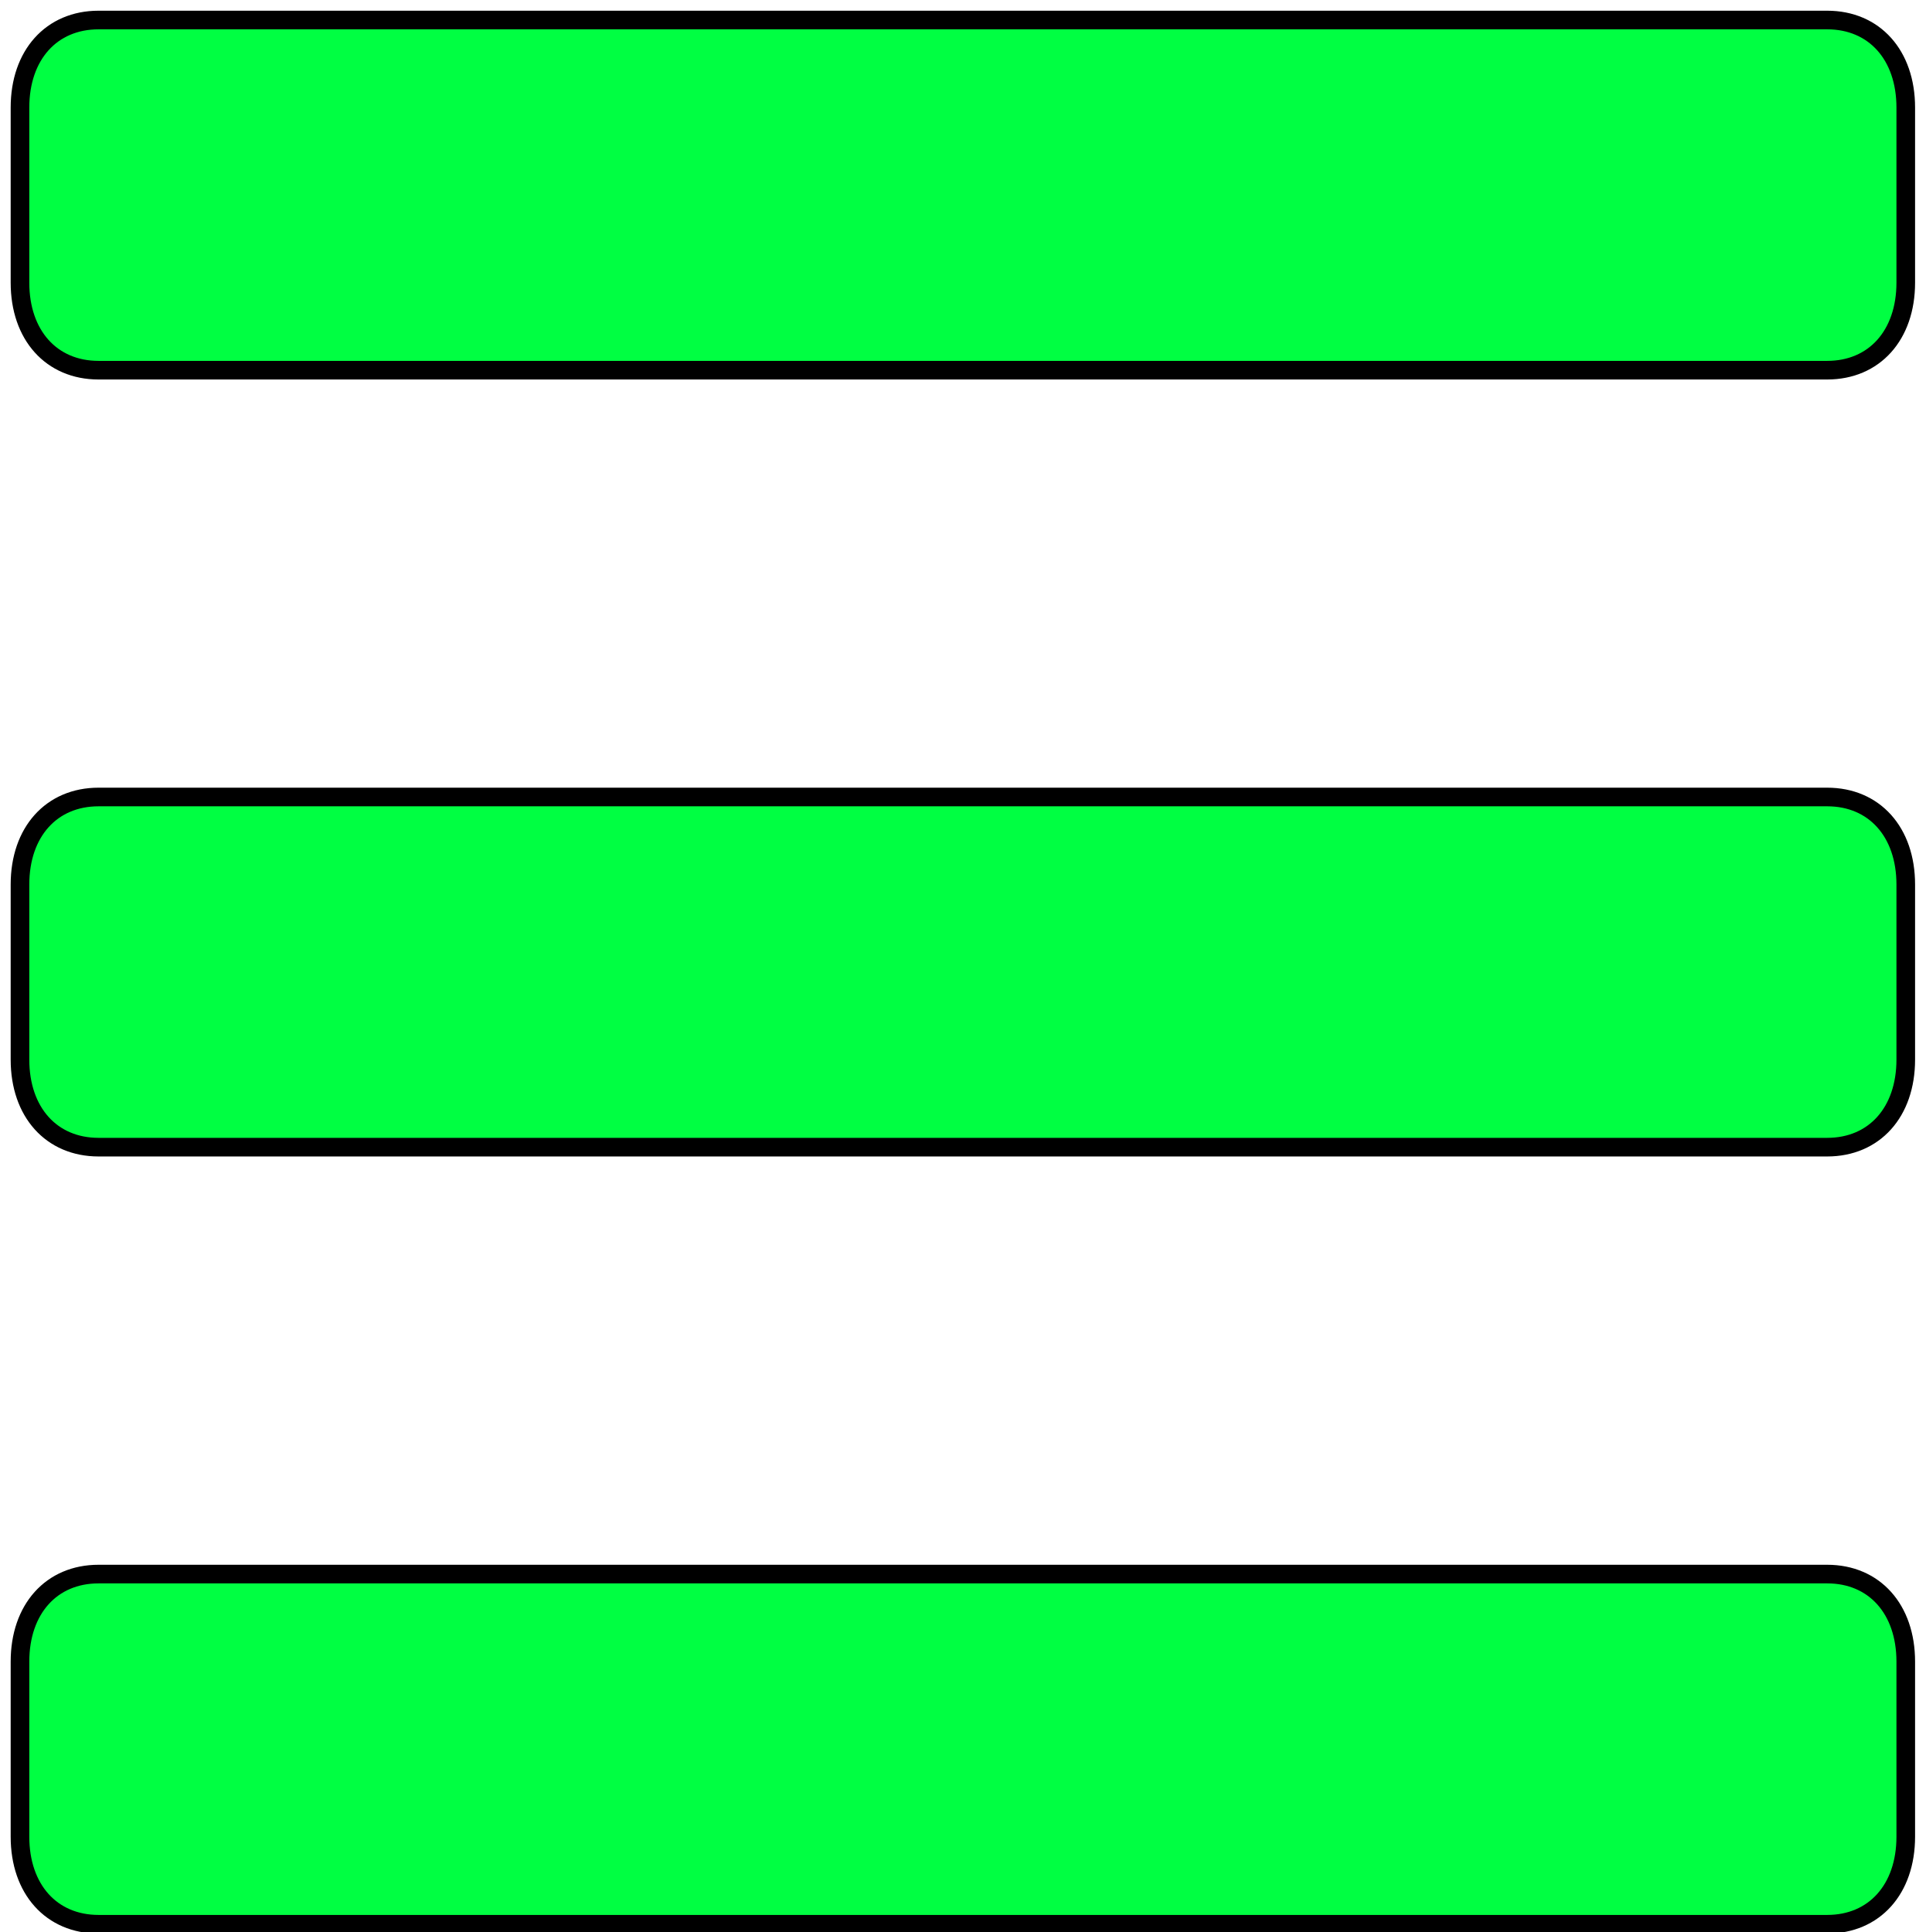
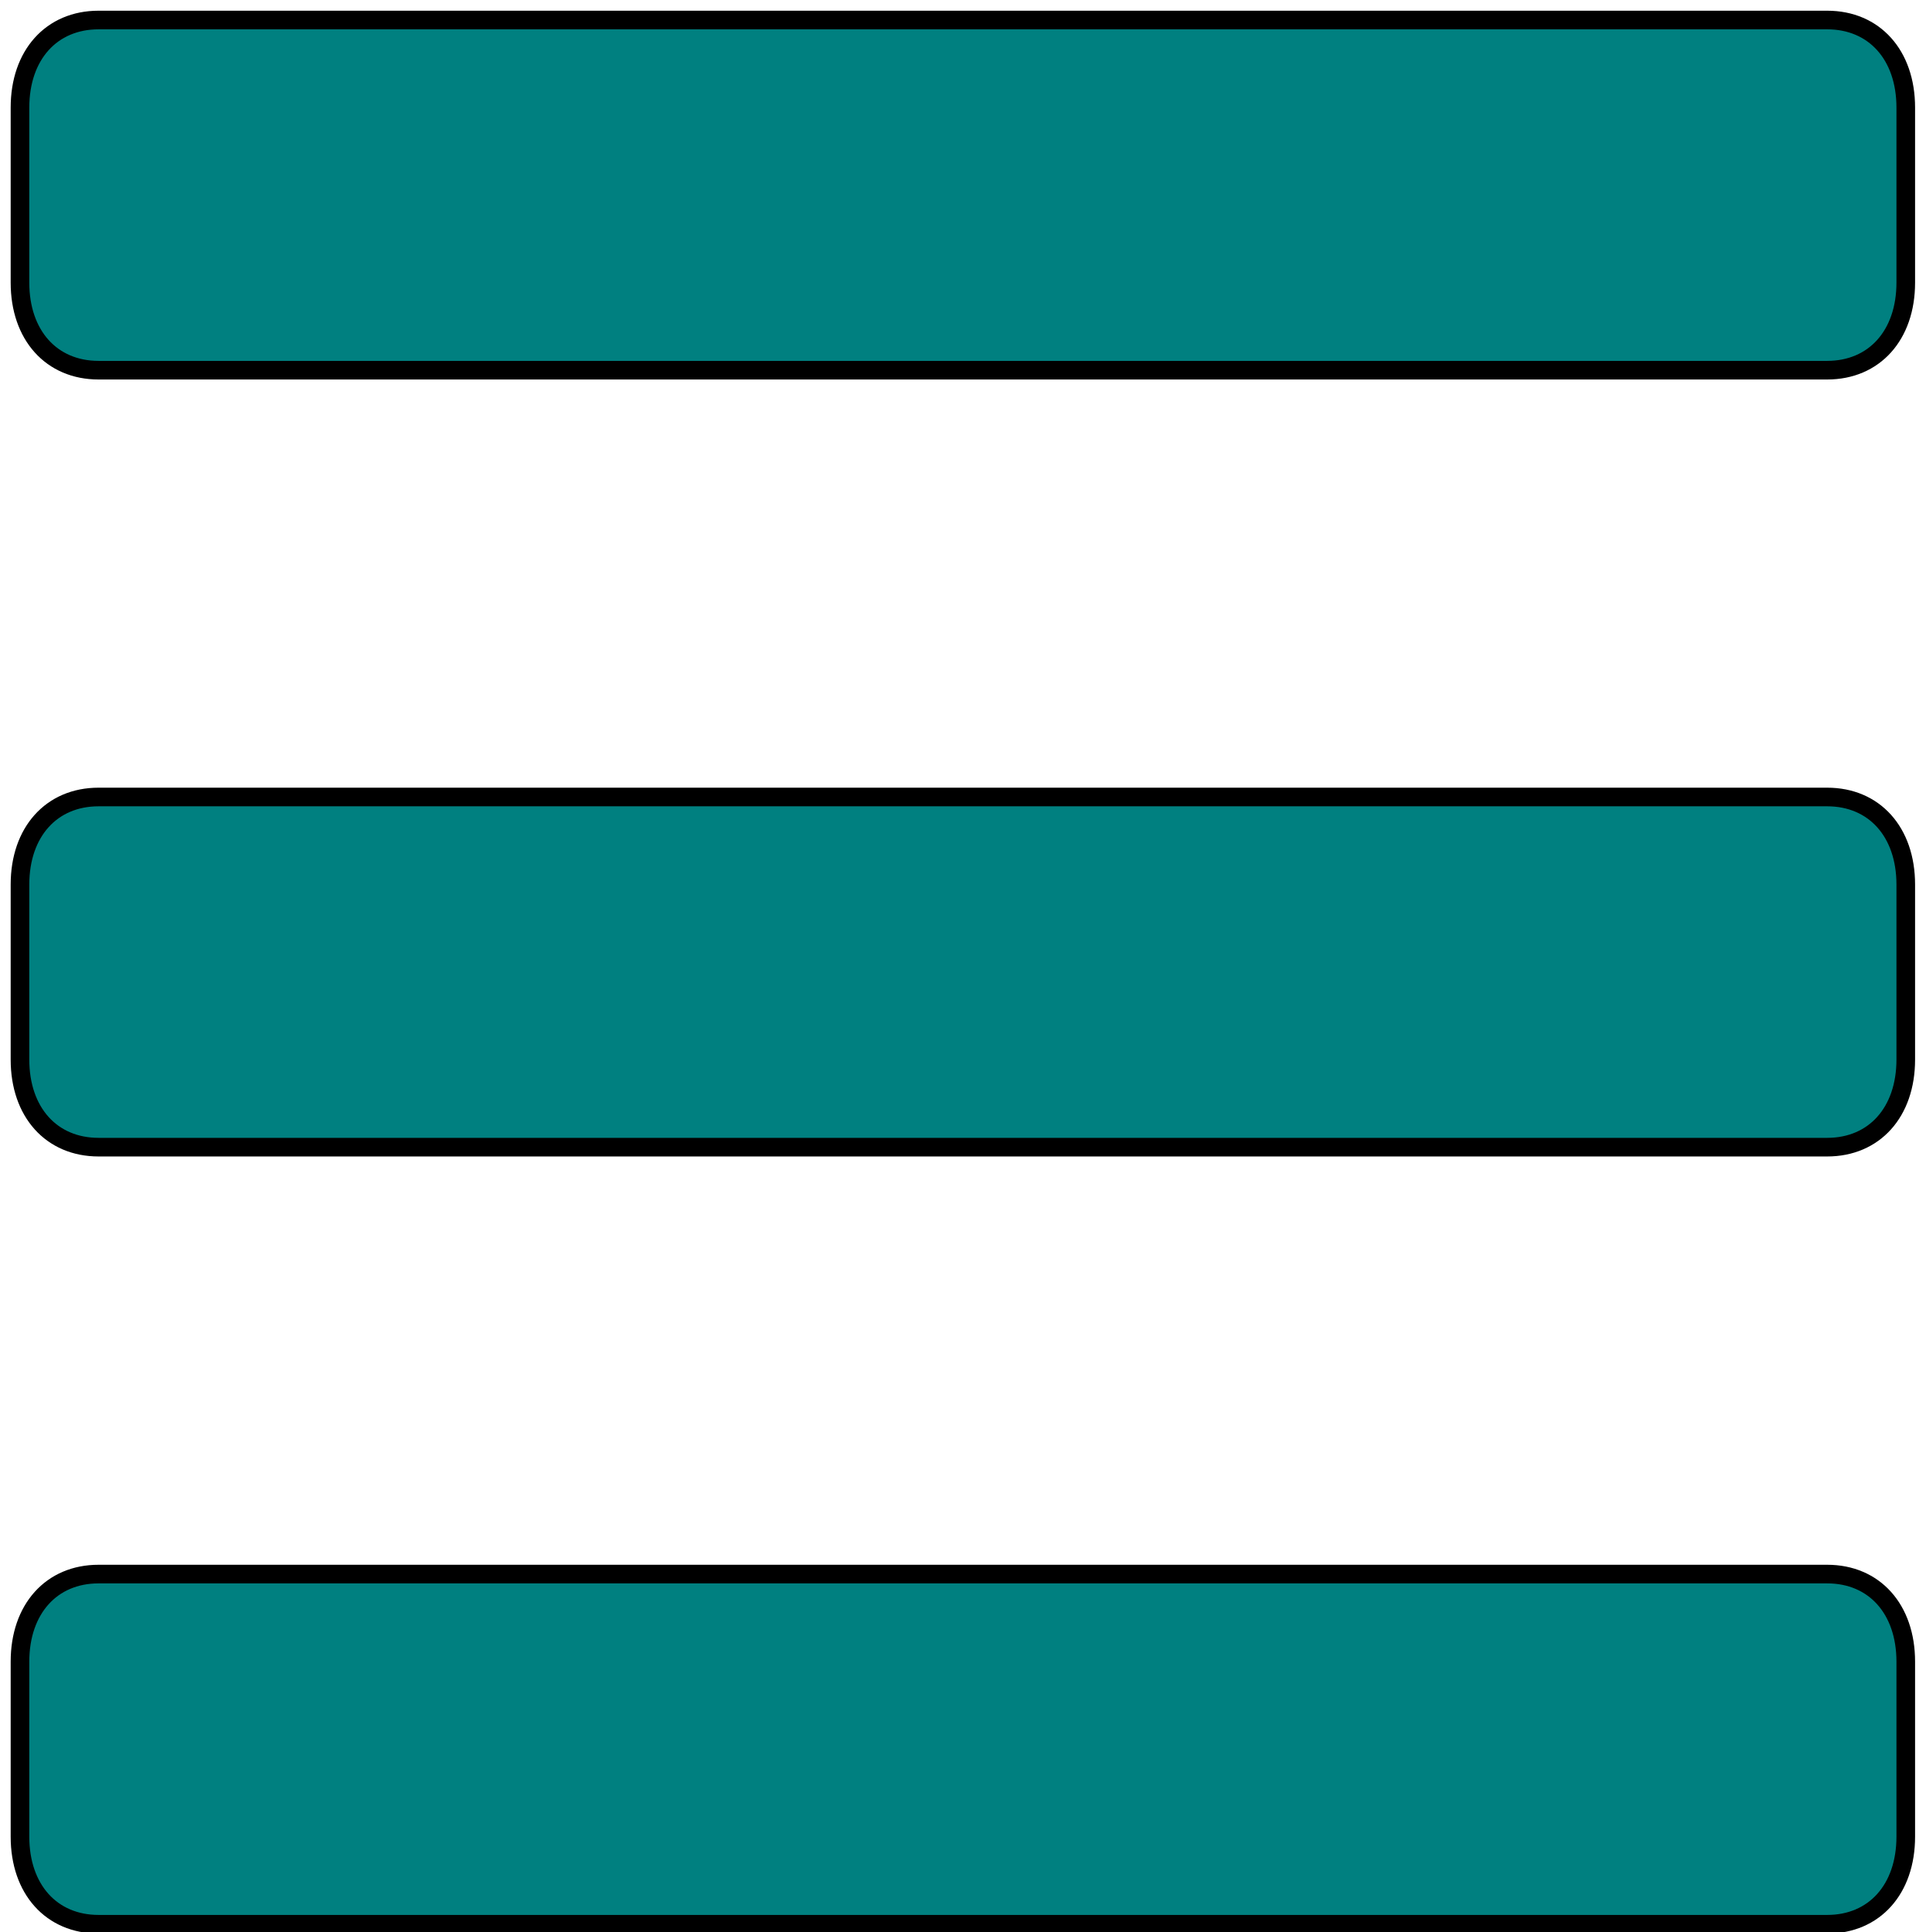
<svg xmlns="http://www.w3.org/2000/svg" version="1.1" viewBox="0 0 16.959 17.015" enable-background="new 0 0 24 24" width="361.782" height="362.991" id="svg2">
  <defs id="defs14" />
-   <path style="fill:#00ff42;fill-opacity:1;stroke:#000000;stroke-width:0.164;stroke-miterlimit:4;stroke-dasharray:none;stroke-opacity:1" id="path6" d="m 16.783,0.947 c 0,-0.463 -0.277,-0.771 -0.692,-0.771 l -15.223,0 c -0.415,0 -0.692,0.308 -0.692,0.771 l 0,1.542 c 0,0.463 0.277,0.771 0.692,0.771 l 15.223,0 c 0.415,0 0.692,-0.308 0.692,-0.771 l 0,-1.542 z" />
-   <path d="m 16.783,14.634 c 0,-0.463 -0.277,-0.771 -0.692,-0.771 l -15.223,0 c -0.415,0 -0.692,0.308 -0.692,0.771 l 0,1.542 c 0,0.463 0.277,0.771 0.692,0.771 l 15.223,0 c 0.415,0 0.692,-0.308 0.692,-0.771 l 0,-1.542 z" id="path4150" style="fill:#00ff42;fill-opacity:1;stroke:#000000;stroke-width:0.164;stroke-miterlimit:4;stroke-dasharray:none;stroke-opacity:1" />
-   <path style="fill:#00ff42;fill-opacity:1;stroke:#000000;stroke-width:0.164;stroke-miterlimit:4;stroke-dasharray:none;stroke-opacity:1" id="path4152" d="m 16.783,7.79 c 0,-0.463 -0.277,-0.771 -0.692,-0.771 l -15.223,0 c -0.415,0 -0.692,0.308 -0.692,0.771 l 0,1.542 c 0,0.463 0.277,0.771 0.692,0.771 l 15.223,0 c 0.415,0 0.692,-0.308 0.692,-0.771 l 0,-1.542 z" />
+   <path style="fill:#008080;fill-opacity:1;stroke:#000000;stroke-width:0.164;stroke-miterlimit:4;stroke-dasharray:none;stroke-opacity:1" id="path6" d="m 16.783,0.947 c 0,-0.463 -0.277,-0.771 -0.692,-0.771 l -15.223,0 c -0.415,0 -0.692,0.308 -0.692,0.771 l 0,1.542 c 0,0.463 0.277,0.771 0.692,0.771 l 15.223,0 c 0.415,0 0.692,-0.308 0.692,-0.771 l 0,-1.542 z" />
+   <path d="m 16.783,14.634 c 0,-0.463 -0.277,-0.771 -0.692,-0.771 l -15.223,0 c -0.415,0 -0.692,0.308 -0.692,0.771 l 0,1.542 c 0,0.463 0.277,0.771 0.692,0.771 l 15.223,0 c 0.415,0 0.692,-0.308 0.692,-0.771 l 0,-1.542 z" id="path4150" style="fill:#008080;fill-opacity:1;stroke:#000000;stroke-width:0.164;stroke-miterlimit:4;stroke-dasharray:none;stroke-opacity:1" />
+   <path style="fill:#008080;fill-opacity:1;stroke:#000000;stroke-width:0.164;stroke-miterlimit:4;stroke-dasharray:none;stroke-opacity:1" id="path4152" d="m 16.783,7.79 c 0,-0.463 -0.277,-0.771 -0.692,-0.771 l -15.223,0 c -0.415,0 -0.692,0.308 -0.692,0.771 l 0,1.542 c 0,0.463 0.277,0.771 0.692,0.771 l 15.223,0 c 0.415,0 0.692,-0.308 0.692,-0.771 l 0,-1.542 z" />
</svg>
